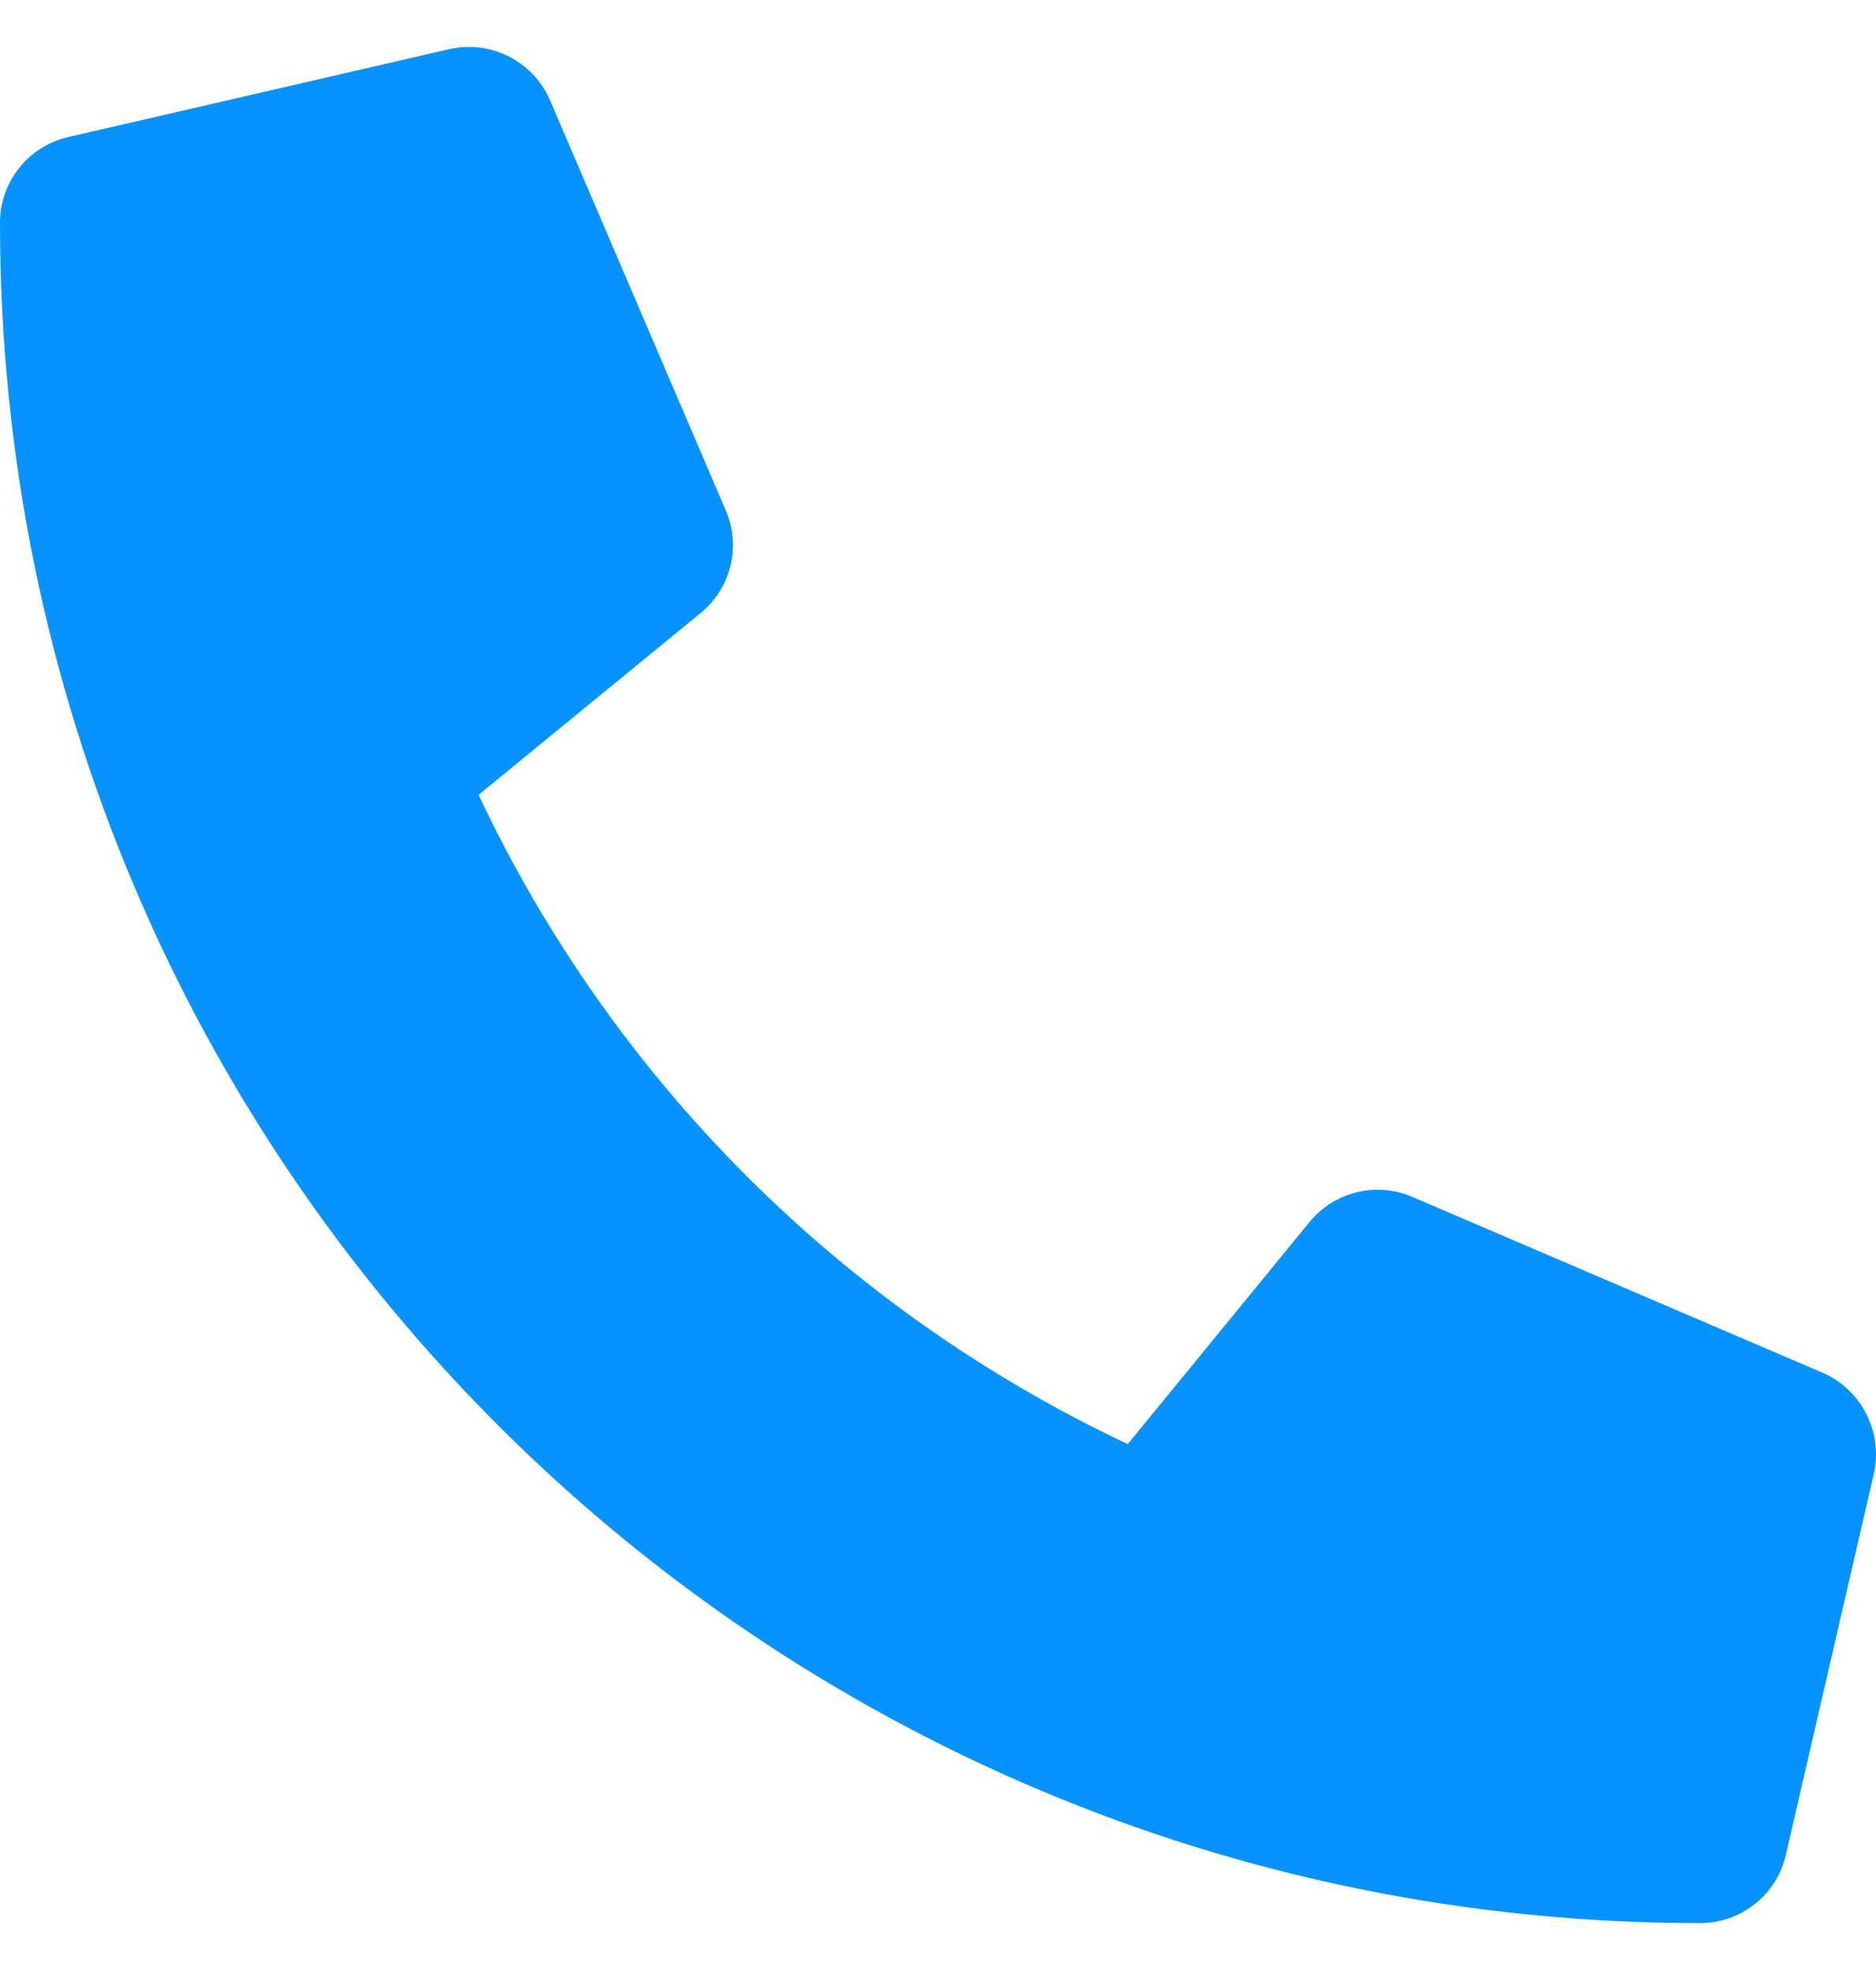
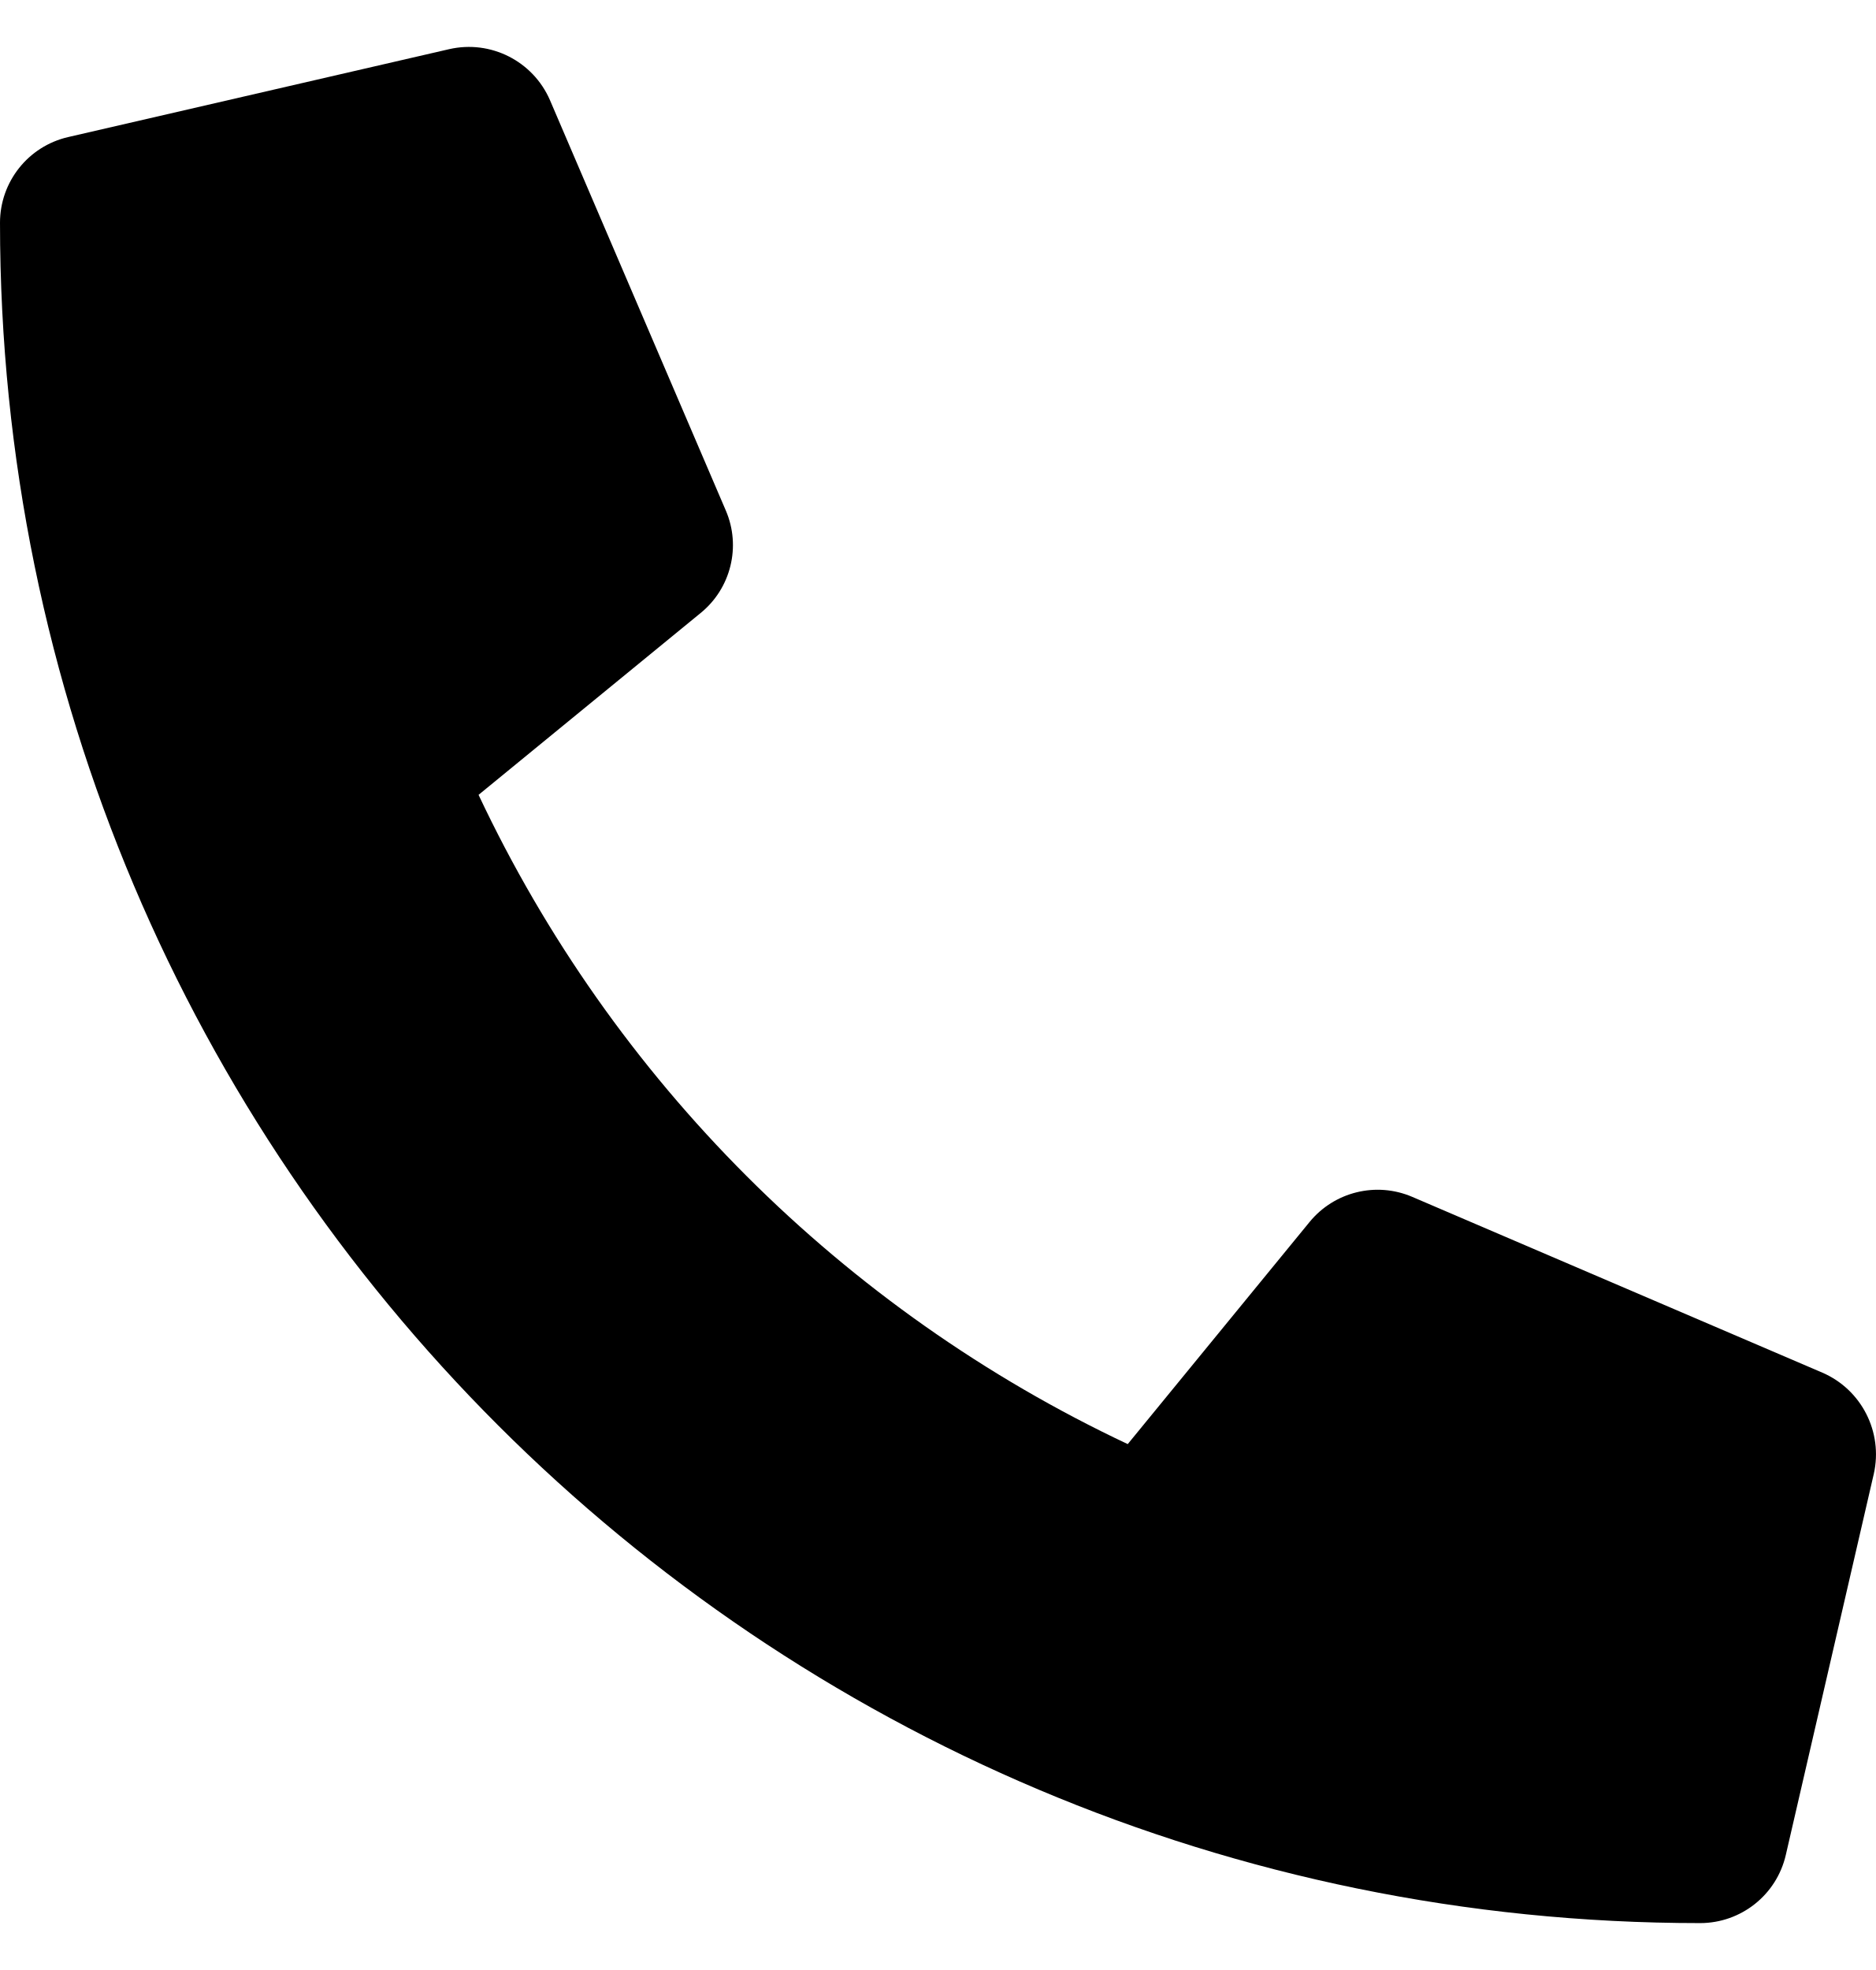
<svg xmlns="http://www.w3.org/2000/svg" width="20" height="21" viewBox="0 0 20 21" fill="none">
-   <path fill-rule="evenodd" clip-rule="evenodd" d="M19.43 14.633L15.055 12.758C14.671 12.594 14.225 12.704 13.961 13.027L12.023 15.394C8.982 13.961 6.535 11.514 5.102 8.473L7.469 6.535C7.793 6.272 7.903 5.825 7.738 5.442L5.863 1.067C5.682 0.651 5.231 0.423 4.789 0.524L0.727 1.461C0.301 1.559 -8e-05 1.938 2e-05 2.375C2e-05 12.394 8.121 20.5 18.125 20.5C18.562 20.5 18.941 20.199 19.039 19.773L19.977 15.711C20.077 15.267 19.847 14.814 19.43 14.633H19.43Z" fill="#0793FF" />
+   <path fill-rule="evenodd" clip-rule="evenodd" d="M19.43 14.633L15.055 12.758C14.671 12.594 14.225 12.704 13.961 13.027L12.023 15.394C8.982 13.961 6.535 11.514 5.102 8.473L7.469 6.535C7.793 6.272 7.903 5.825 7.738 5.442L5.863 1.067C5.682 0.651 5.231 0.423 4.789 0.524L0.727 1.461C0.301 1.559 -8e-05 1.938 2e-05 2.375C2e-05 12.394 8.121 20.5 18.125 20.5C18.562 20.5 18.941 20.199 19.039 19.773L19.977 15.711C20.077 15.267 19.847 14.814 19.43 14.633H19.43Z" fill="currentColor" />
</svg>
